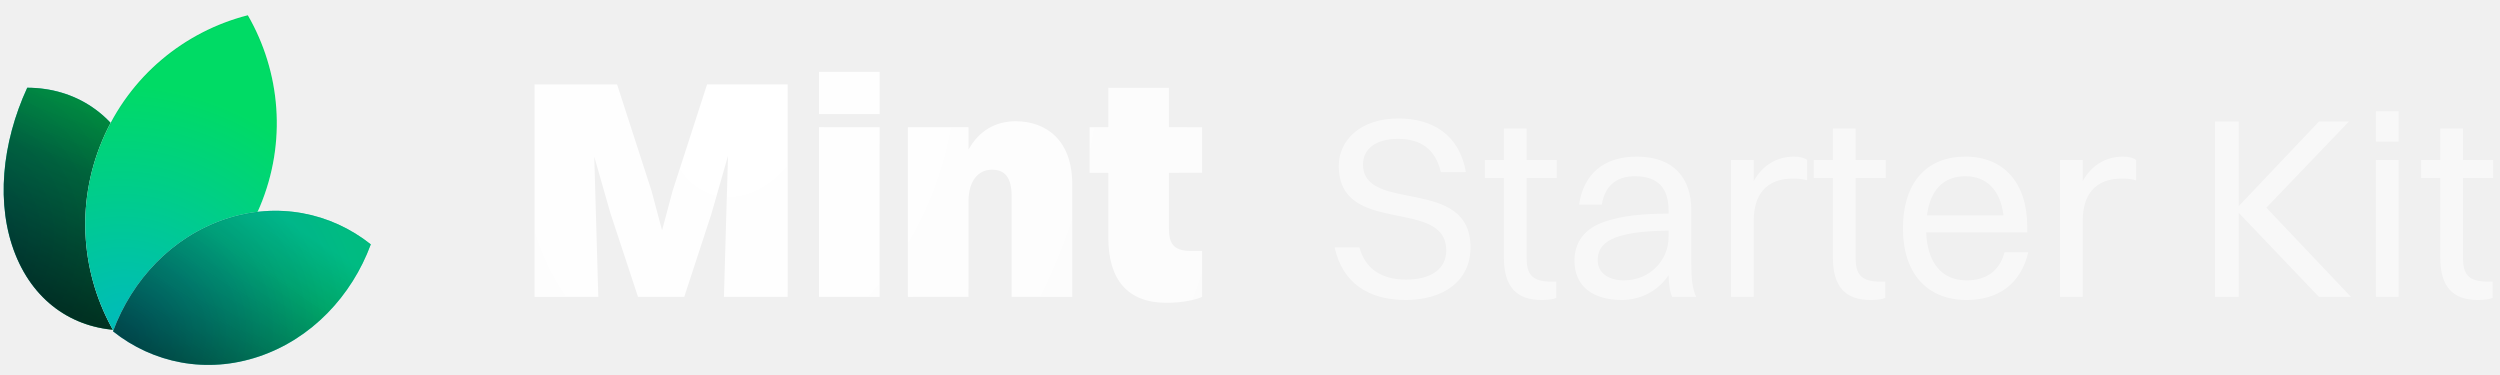
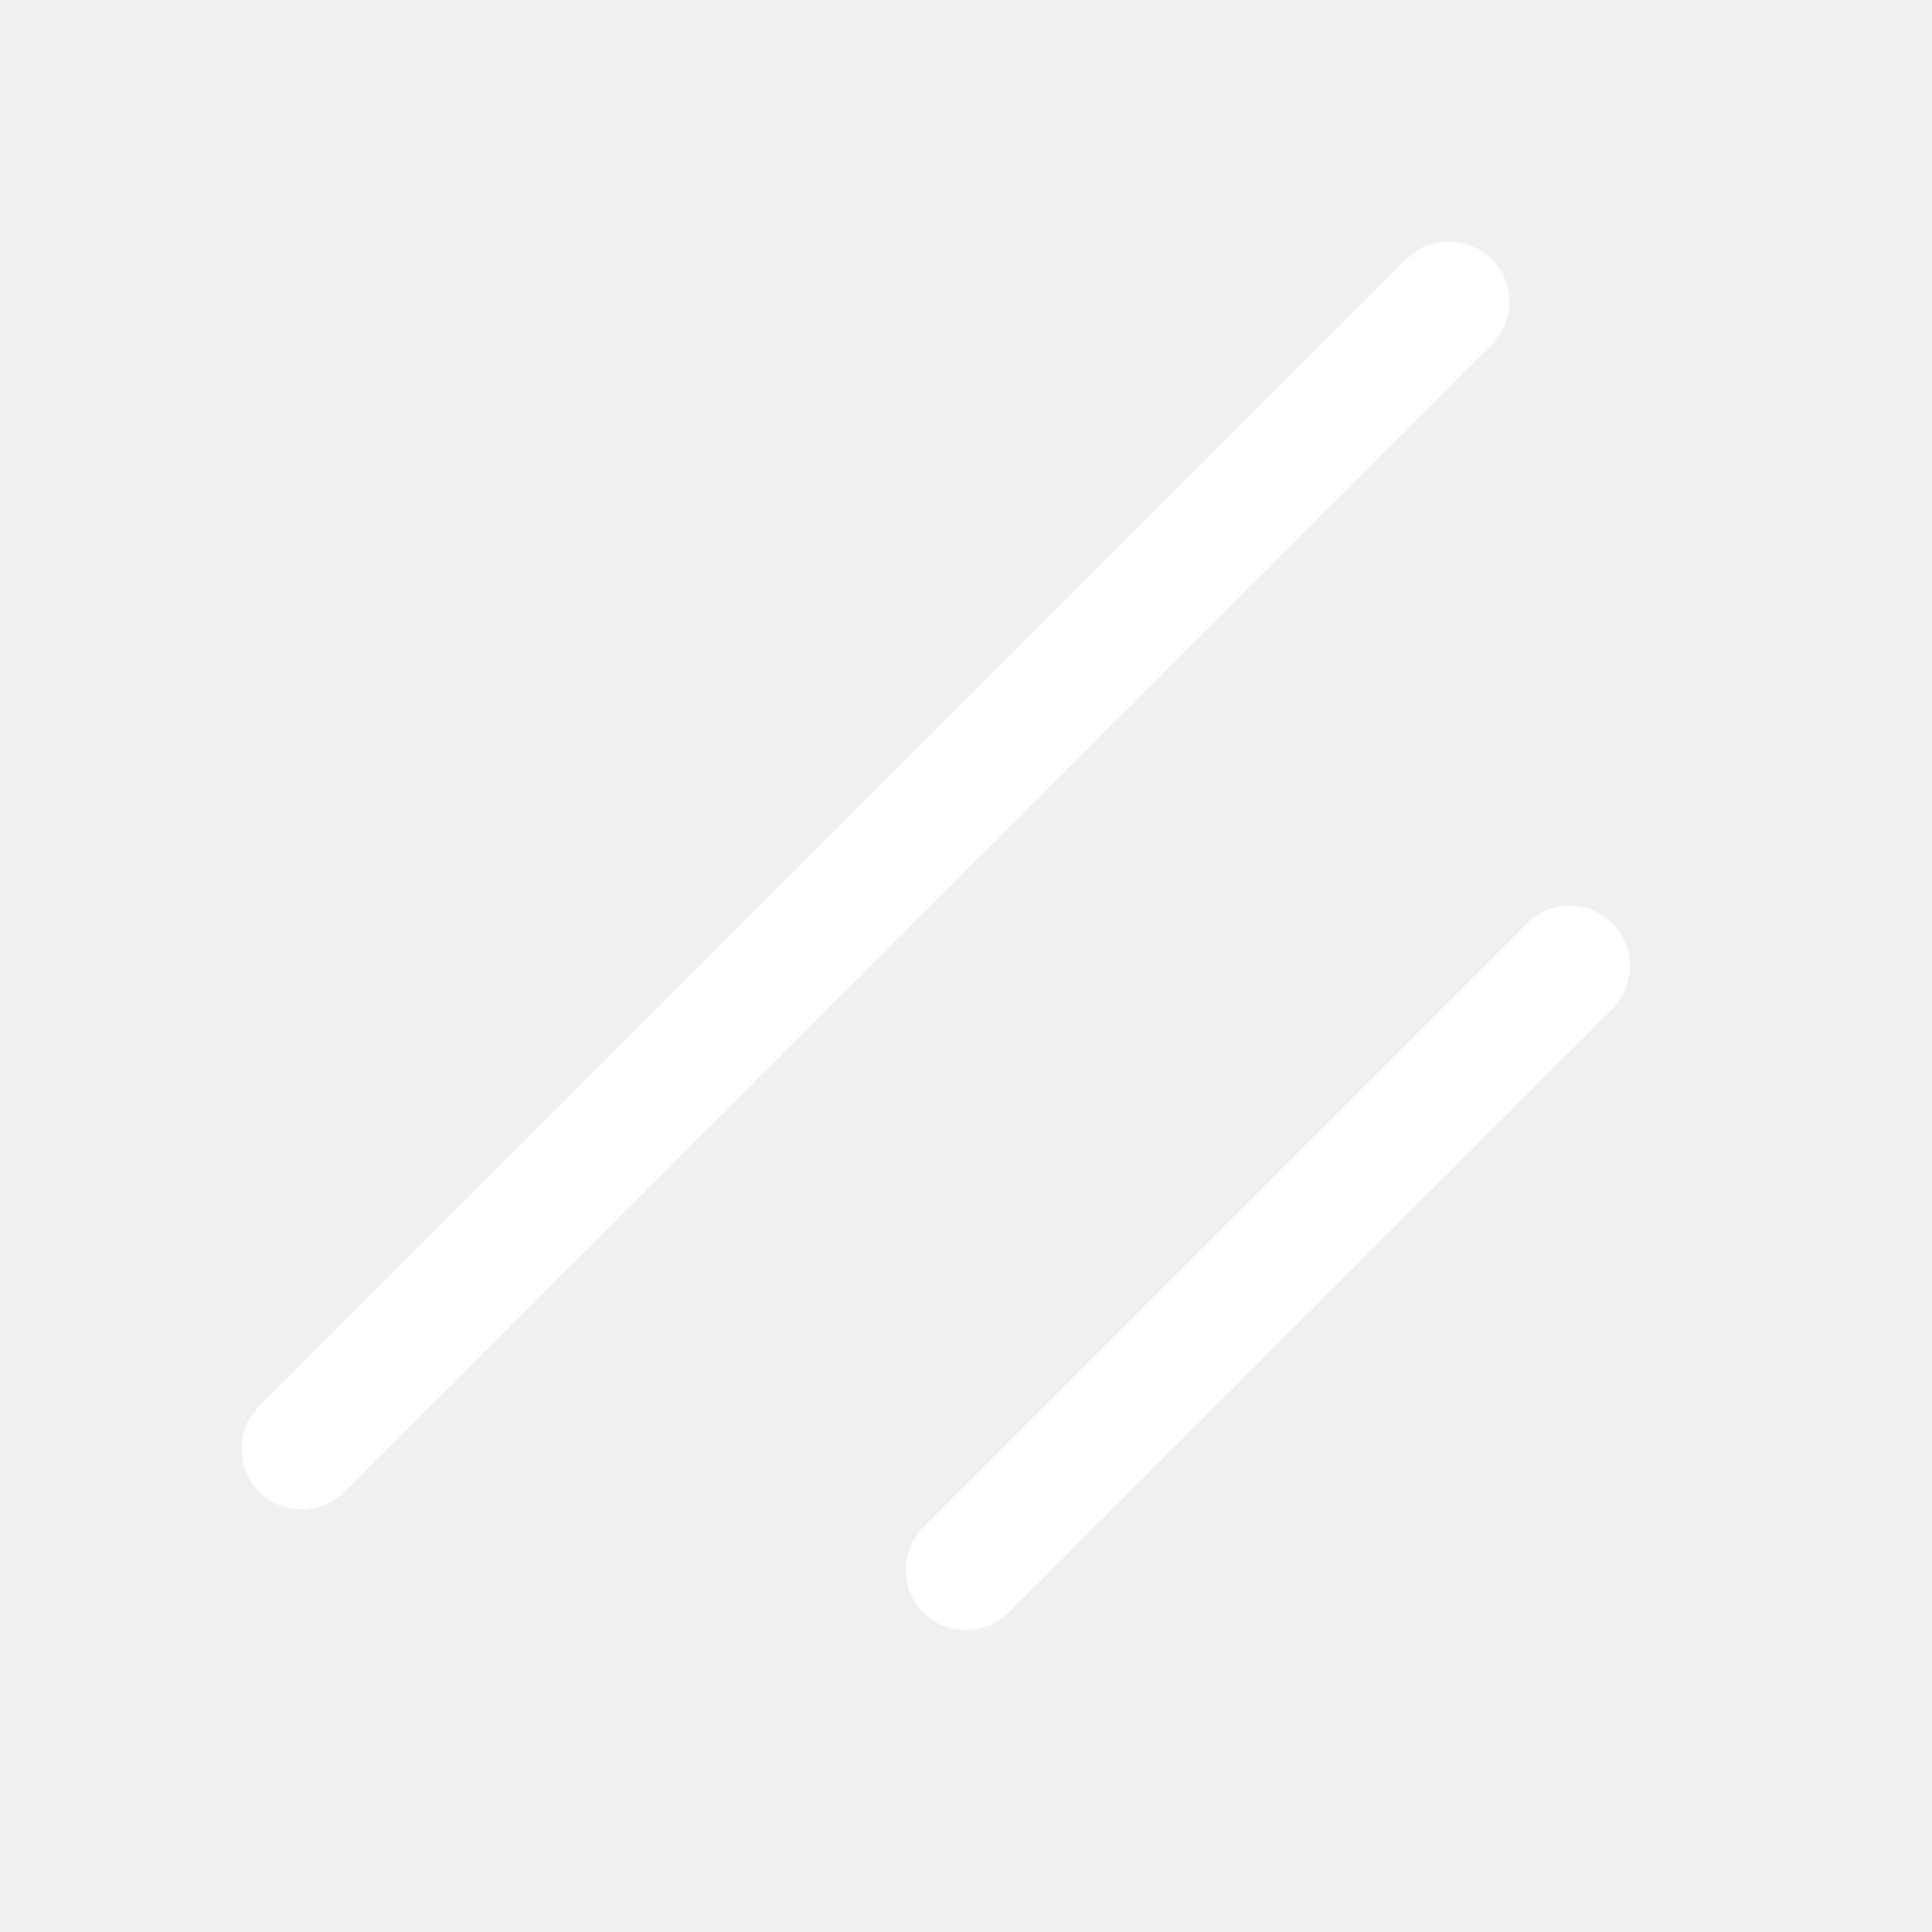
- <svg xmlns="http://www.w3.org/2000/svg" width="160" height="24" viewBox="0 0 160 24" fill="none">
-   <path d="M7.953 21.139C4.896 21.13 2.255 19.458 0.987 16.29C-0.28 13.121 0.109 9.163 1.744 5.615C4.801 5.624 7.442 7.296 8.71 10.465C9.977 13.633 9.588 17.591 7.953 21.139Z" fill="white" />
-   <path d="M7.953 21.139C4.896 21.13 2.255 19.458 0.987 16.29C-0.28 13.121 0.109 9.163 1.744 5.615C4.801 5.624 7.442 7.296 8.71 10.465C9.977 13.633 9.588 17.591 7.953 21.139Z" fill="url(#paint0_radial_115_109)" />
-   <path d="M7.953 21.139C4.896 21.13 2.255 19.458 0.987 16.29C-0.28 13.121 0.109 9.163 1.744 5.615C4.801 5.624 7.442 7.296 8.71 10.465C9.977 13.633 9.588 17.591 7.953 21.139Z" fill="black" fill-opacity="0.5" style="mix-blend-mode:hard-light" />
-   <path d="M7.953 21.139C4.896 21.13 2.255 19.458 0.987 16.29C-0.28 13.121 0.109 9.163 1.744 5.615C4.801 5.624 7.442 7.296 8.71 10.465C9.977 13.633 9.588 17.591 7.953 21.139Z" fill="url(#paint1_linear_115_109)" fill-opacity="0.5" style="mix-blend-mode:hard-light" />
-   <path d="M7.935 21.111C4.897 21.096 2.274 19.431 1.013 16.279C-0.248 13.124 0.136 9.182 1.762 5.643C4.8 5.659 7.423 7.324 8.684 10.476C9.945 13.63 9.561 17.572 7.935 21.111Z" stroke="url(#paint2_linear_115_109)" stroke-opacity="0.05" stroke-width="0.056" />
-   <path d="M7.31 21.257C11.354 20.221 14.884 17.375 16.628 13.236C18.373 9.097 17.945 4.587 15.86 0.976C11.816 2.012 8.287 4.858 6.542 8.998C4.797 13.137 5.225 17.646 7.31 21.257Z" fill="white" />
-   <path d="M7.31 21.257C11.354 20.221 14.884 17.375 16.628 13.236C18.373 9.097 17.945 4.587 15.86 0.976C11.816 2.012 8.287 4.858 6.542 8.998C4.797 13.137 5.225 17.646 7.31 21.257Z" fill="url(#paint3_radial_115_109)" />
-   <path d="M16.602 13.225C14.864 17.349 11.351 20.187 7.324 21.225C5.253 17.624 4.829 13.132 6.568 9.009C8.306 4.885 11.819 2.047 15.846 1.009C17.918 4.61 18.341 9.101 16.602 13.225Z" stroke="url(#paint4_linear_115_109)" stroke-opacity="0.05" stroke-width="0.056" />
-   <path d="M7.234 21.207C9.789 23.237 13.21 23.951 16.577 22.814C19.944 21.677 22.506 18.945 23.73 15.638C21.175 13.608 17.754 12.894 14.387 14.031C11.02 15.168 8.458 17.901 7.234 21.207Z" fill="white" />
-   <path d="M7.234 21.207C9.789 23.237 13.21 23.951 16.577 22.814C19.944 21.677 22.506 18.945 23.73 15.638C21.175 13.608 17.754 12.894 14.387 14.031C11.02 15.168 8.458 17.901 7.234 21.207Z" fill="url(#paint5_radial_115_109)" />
-   <path d="M7.234 21.207C9.789 23.237 13.21 23.951 16.577 22.814C19.944 21.677 22.506 18.945 23.73 15.638C21.175 13.608 17.754 12.894 14.387 14.031C11.02 15.168 8.458 17.901 7.234 21.207Z" fill="black" fill-opacity="0.2" style="mix-blend-mode:hard-light" />
-   <path d="M7.234 21.207C9.789 23.237 13.21 23.951 16.577 22.814C19.944 21.677 22.506 18.945 23.73 15.638C21.175 13.608 17.754 12.894 14.387 14.031C11.02 15.168 8.458 17.901 7.234 21.207Z" fill="url(#paint6_linear_115_109)" fill-opacity="0.5" style="mix-blend-mode:hard-light" />
-   <path d="M16.568 22.787C13.218 23.918 9.814 23.212 7.267 21.198C8.492 17.907 11.044 15.189 14.396 14.058C17.747 12.927 21.15 13.633 23.697 15.648C22.472 18.938 19.92 21.656 16.568 22.787Z" stroke="url(#paint7_linear_115_109)" stroke-opacity="0.05" stroke-width="0.056" />
-   <path d="M34.212 19V5.4H39.492L41.692 12.2L42.372 14.74L43.052 12.2L45.252 5.4H50.412V19H46.332L46.592 9.98L45.532 13.68L43.792 19H40.832L39.052 13.6L38.032 10.02L38.292 19H34.212ZM52.416 7.3V4.6H56.295V7.3H52.416ZM52.416 19V8.14H56.295V19H52.416ZM58.104 19V8.14H61.984V9.58C62.664 8.34 63.744 7.76 65.004 7.76C66.964 7.76 68.624 8.98 68.624 11.78V19H64.744V12.56C64.744 11.34 64.304 10.86 63.484 10.86C62.604 10.86 61.984 11.58 61.984 12.88V19H58.104ZM70.933 15.22V11.06H69.733V8.14H70.933V5.62H74.813V8.14H76.933V11.06H74.813V14.6C74.813 15.5 75.033 16.06 76.213 16.06H76.933V19C76.493 19.2 75.673 19.38 74.653 19.38C72.153 19.38 70.933 17.88 70.933 15.22Z" fill="url(#paint8_radial_115_109)" />
-   <path d="M87.232 10.519C87.232 13.687 94.112 11.229 94.112 15.832C94.112 17.994 92.364 19.198 89.971 19.198C87.562 19.198 85.912 18.093 85.417 15.832H87.001C87.364 17.169 88.371 17.895 89.987 17.895C91.671 17.895 92.561 17.152 92.561 16.03C92.561 12.598 85.681 15.155 85.681 10.618C85.681 9.001 87.034 7.582 89.509 7.582C91.671 7.582 93.403 8.621 93.816 11.014H92.215C91.868 9.529 90.912 8.886 89.476 8.886C88.057 8.886 87.232 9.529 87.232 10.519ZM96.25 16.476V11.393H95.029V10.239H96.25V8.226H97.702V10.239H99.632V11.393H97.702V16.476C97.702 17.532 98.015 18.026 99.302 18.026H99.599V19.066C99.434 19.148 99.071 19.198 98.659 19.198C97.025 19.198 96.25 18.323 96.25 16.476ZM102.516 13.093H101.064C101.345 11.162 102.615 10.024 104.76 10.024C107.103 10.024 108.242 11.393 108.242 13.44V16.888C108.242 17.895 108.324 18.521 108.555 19H107.021C106.856 18.654 106.806 18.142 106.79 17.614C106.047 18.72 104.859 19.198 103.803 19.198C101.988 19.198 100.767 18.357 100.767 16.69C100.767 15.486 101.427 14.611 102.714 14.182C103.902 13.786 105.107 13.687 106.79 13.671V13.473C106.79 12.053 106.13 11.278 104.628 11.278C103.374 11.278 102.698 11.971 102.516 13.093ZM102.252 16.657C102.252 17.465 102.929 17.944 103.952 17.944C105.569 17.944 106.79 16.674 106.79 15.172V14.759C103.061 14.793 102.252 15.585 102.252 16.657ZM110.787 19V10.239H112.239V11.591C112.833 10.519 113.774 10.024 114.83 10.024C115.176 10.024 115.49 10.107 115.655 10.239V11.542C115.407 11.46 115.094 11.427 114.747 11.427C112.998 11.427 112.239 12.515 112.239 14.1V19H110.787ZM117.305 16.476V11.393H116.084V10.239H117.305V8.226H118.757V10.239H120.688V11.393H118.757V16.476C118.757 17.532 119.071 18.026 120.358 18.026H120.655V19.066C120.49 19.148 120.127 19.198 119.714 19.198C118.081 19.198 117.305 18.323 117.305 16.476ZM129.809 16.145C129.33 18.192 127.862 19.198 125.865 19.198C123.324 19.198 121.79 17.482 121.79 14.627C121.79 11.658 123.324 10.024 125.783 10.024C128.258 10.024 129.743 11.723 129.743 14.512V14.875H123.275C123.357 16.838 124.281 17.944 125.865 17.944C127.103 17.944 127.977 17.35 128.291 16.145H129.809ZM125.783 11.278C124.38 11.278 123.539 12.152 123.324 13.786H128.225C128.027 12.169 127.152 11.278 125.783 11.278ZM131.843 19V10.239H133.295V11.591C133.889 10.519 134.829 10.024 135.885 10.024C136.232 10.024 136.545 10.107 136.71 10.239V11.542C136.463 11.46 136.149 11.427 135.803 11.427C134.054 11.427 133.295 12.515 133.295 14.1V19H131.843ZM141.763 19V7.78H143.281V13.192L148.413 7.78H150.327L145.047 13.291L150.459 19H148.413L143.281 13.621V19H141.763ZM152.06 9.067V7.12H153.512V9.067H152.06ZM152.06 19V10.239H153.512V19H152.06ZM156.178 16.476V11.393H154.957V10.239H156.178V8.226H157.63V10.239H159.56V11.393H157.63V16.476C157.63 17.532 157.943 18.026 159.23 18.026H159.527V19.066C159.362 19.148 158.999 19.198 158.587 19.198C156.953 19.198 156.178 18.323 156.178 16.476Z" fill="white" fill-opacity="0.55" />
-   <defs>
-     <radialGradient id="paint0_radial_115_109" cx="0" cy="0" r="1" gradientUnits="userSpaceOnUse" gradientTransform="translate(-3.00503 15.023) rotate(-10.029) scale(17.9572 17.784)">
-       <stop stop-color="#00B0BB" />
-       <stop offset="1" stop-color="#00DB65" />
-     </radialGradient>
-     <linearGradient id="paint1_linear_115_109" x1="7.39" y1="4.813" x2="1.63" y2="18.689" gradientUnits="userSpaceOnUse">
-       <stop stop-color="#18E299" />
-       <stop offset="1" />
-     </linearGradient>
-     <linearGradient id="paint2_linear_115_109" x1="7.948" y1="8.016" x2="1.761" y2="18.746" gradientUnits="userSpaceOnUse">
-       <stop />
-       <stop offset="1" stop-opacity="0" />
-     </linearGradient>
-     <radialGradient id="paint3_radial_115_109" cx="0" cy="0" r="1" gradientUnits="userSpaceOnUse" gradientTransform="translate(8.11404 20.8822) rotate(-75.7542) scale(21.6246 23.7772)">
-       <stop stop-color="#00BBBB" />
-       <stop offset="0.713" stop-color="#00DB65" />
-     </radialGradient>
-     <linearGradient id="paint4_linear_115_109" x1="7.602" y1="5.871" x2="15.556" y2="16.372" gradientUnits="userSpaceOnUse">
-       <stop />
-       <stop offset="1" stop-opacity="0" />
-     </linearGradient>
-     <radialGradient id="paint5_radial_115_109" cx="0" cy="0" r="1" gradientUnits="userSpaceOnUse" gradientTransform="translate(7.84537 21.5181) rotate(-20.3525) scale(18.5603 17.32)">
-       <stop stop-color="#00B0BB" />
-       <stop offset="1" stop-color="#00DB65" />
-     </radialGradient>
-     <linearGradient id="paint6_linear_115_109" x1="16.808" y1="13.007" x2="10.041" y2="22.994" gradientUnits="userSpaceOnUse">
-       <stop stop-color="#00B1BC" />
-       <stop offset="1" />
-     </linearGradient>
-     <linearGradient id="paint7_linear_115_109" x1="16.808" y1="13.007" x2="14.169" y2="23.841" gradientUnits="userSpaceOnUse">
-       <stop />
-       <stop offset="1" stop-opacity="0" />
-     </linearGradient>
-     <radialGradient id="paint8_radial_115_109" cx="0" cy="0" r="1" gradientUnits="userSpaceOnUse" gradientTransform="translate(47.2781 7) rotate(19.0047) scale(67.5582 85.7506)">
-       <stop stop-color="white" />
-       <stop offset="1" stop-color="white" stop-opacity="0.5" />
-     </radialGradient>
-   </defs>
+ <svg xmlns="http://www.w3.org/2000/svg" viewBox="0 0 256 256" class="h-6 w-6">
+   <rect width="256" height="256" fill="none" />
+   <line x1="208" y1="128" x2="128" y2="208" fill="none" stroke="white" stroke-linecap="round" stroke-linejoin="round" stroke-width="16" />
+   <line x1="192" y1="40" x2="40" y2="192" fill="none" stroke="white" stroke-linecap="round" stroke-linejoin="round" stroke-width="16" />
</svg>
